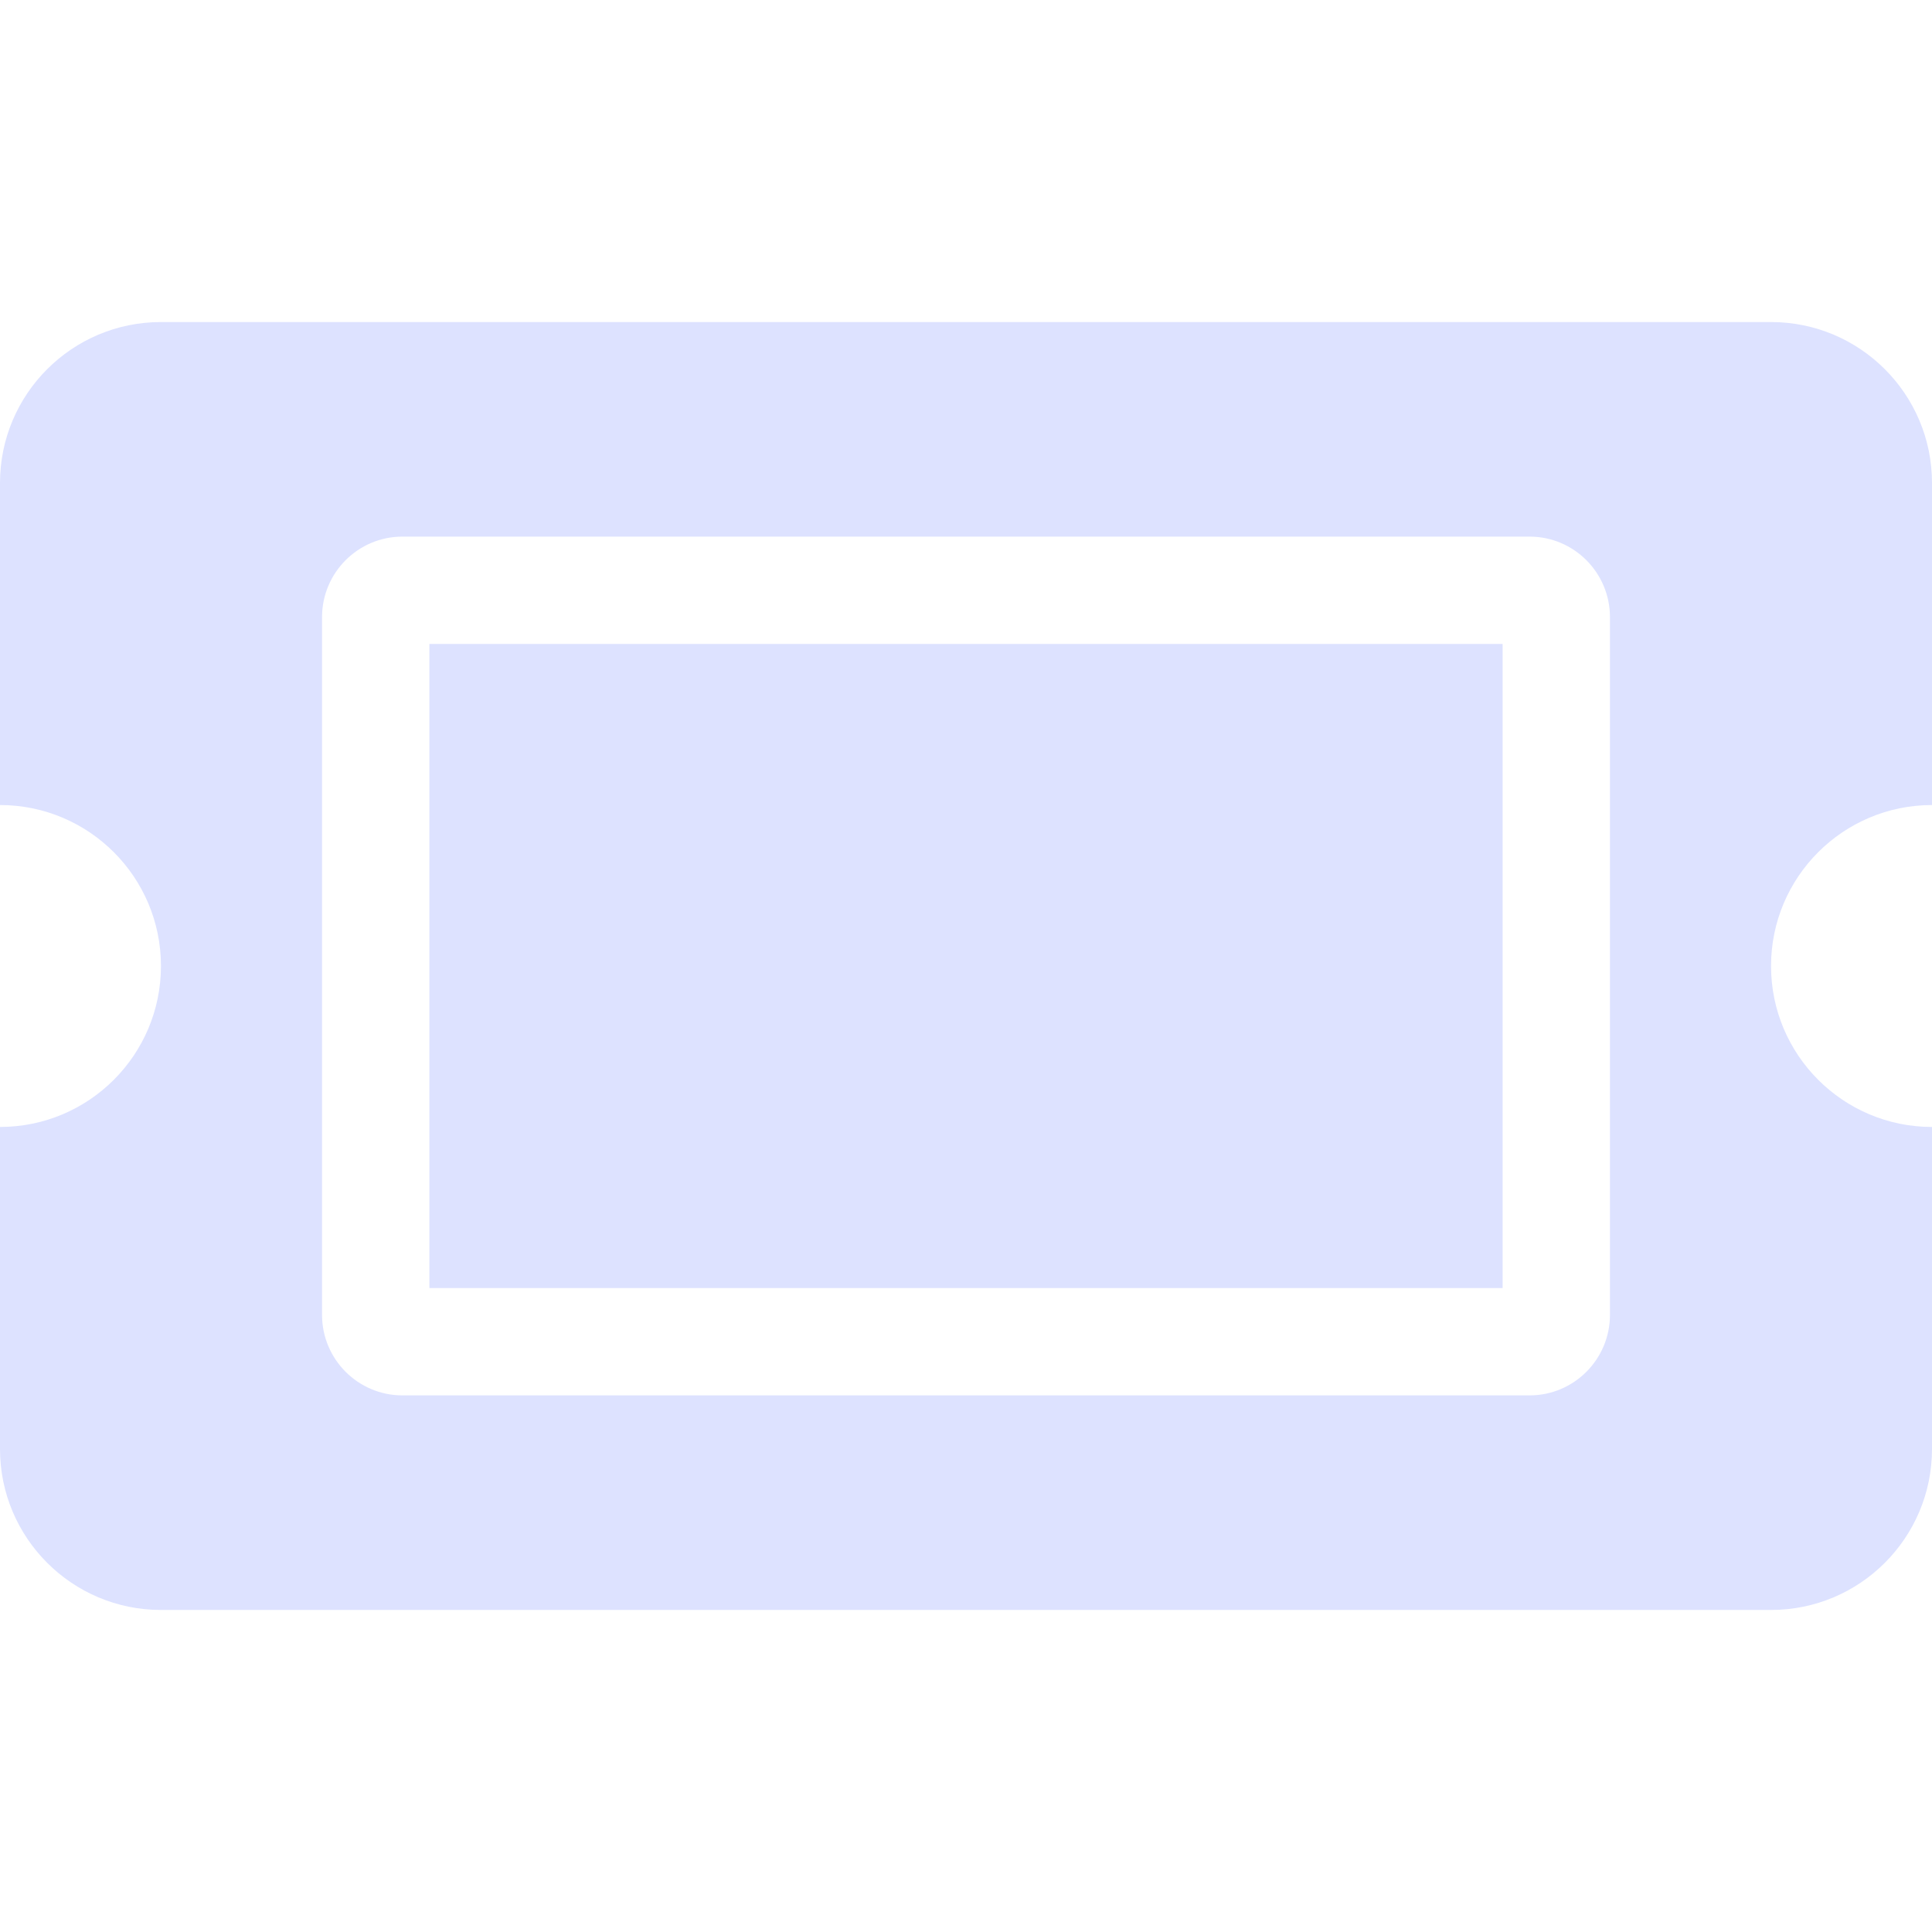
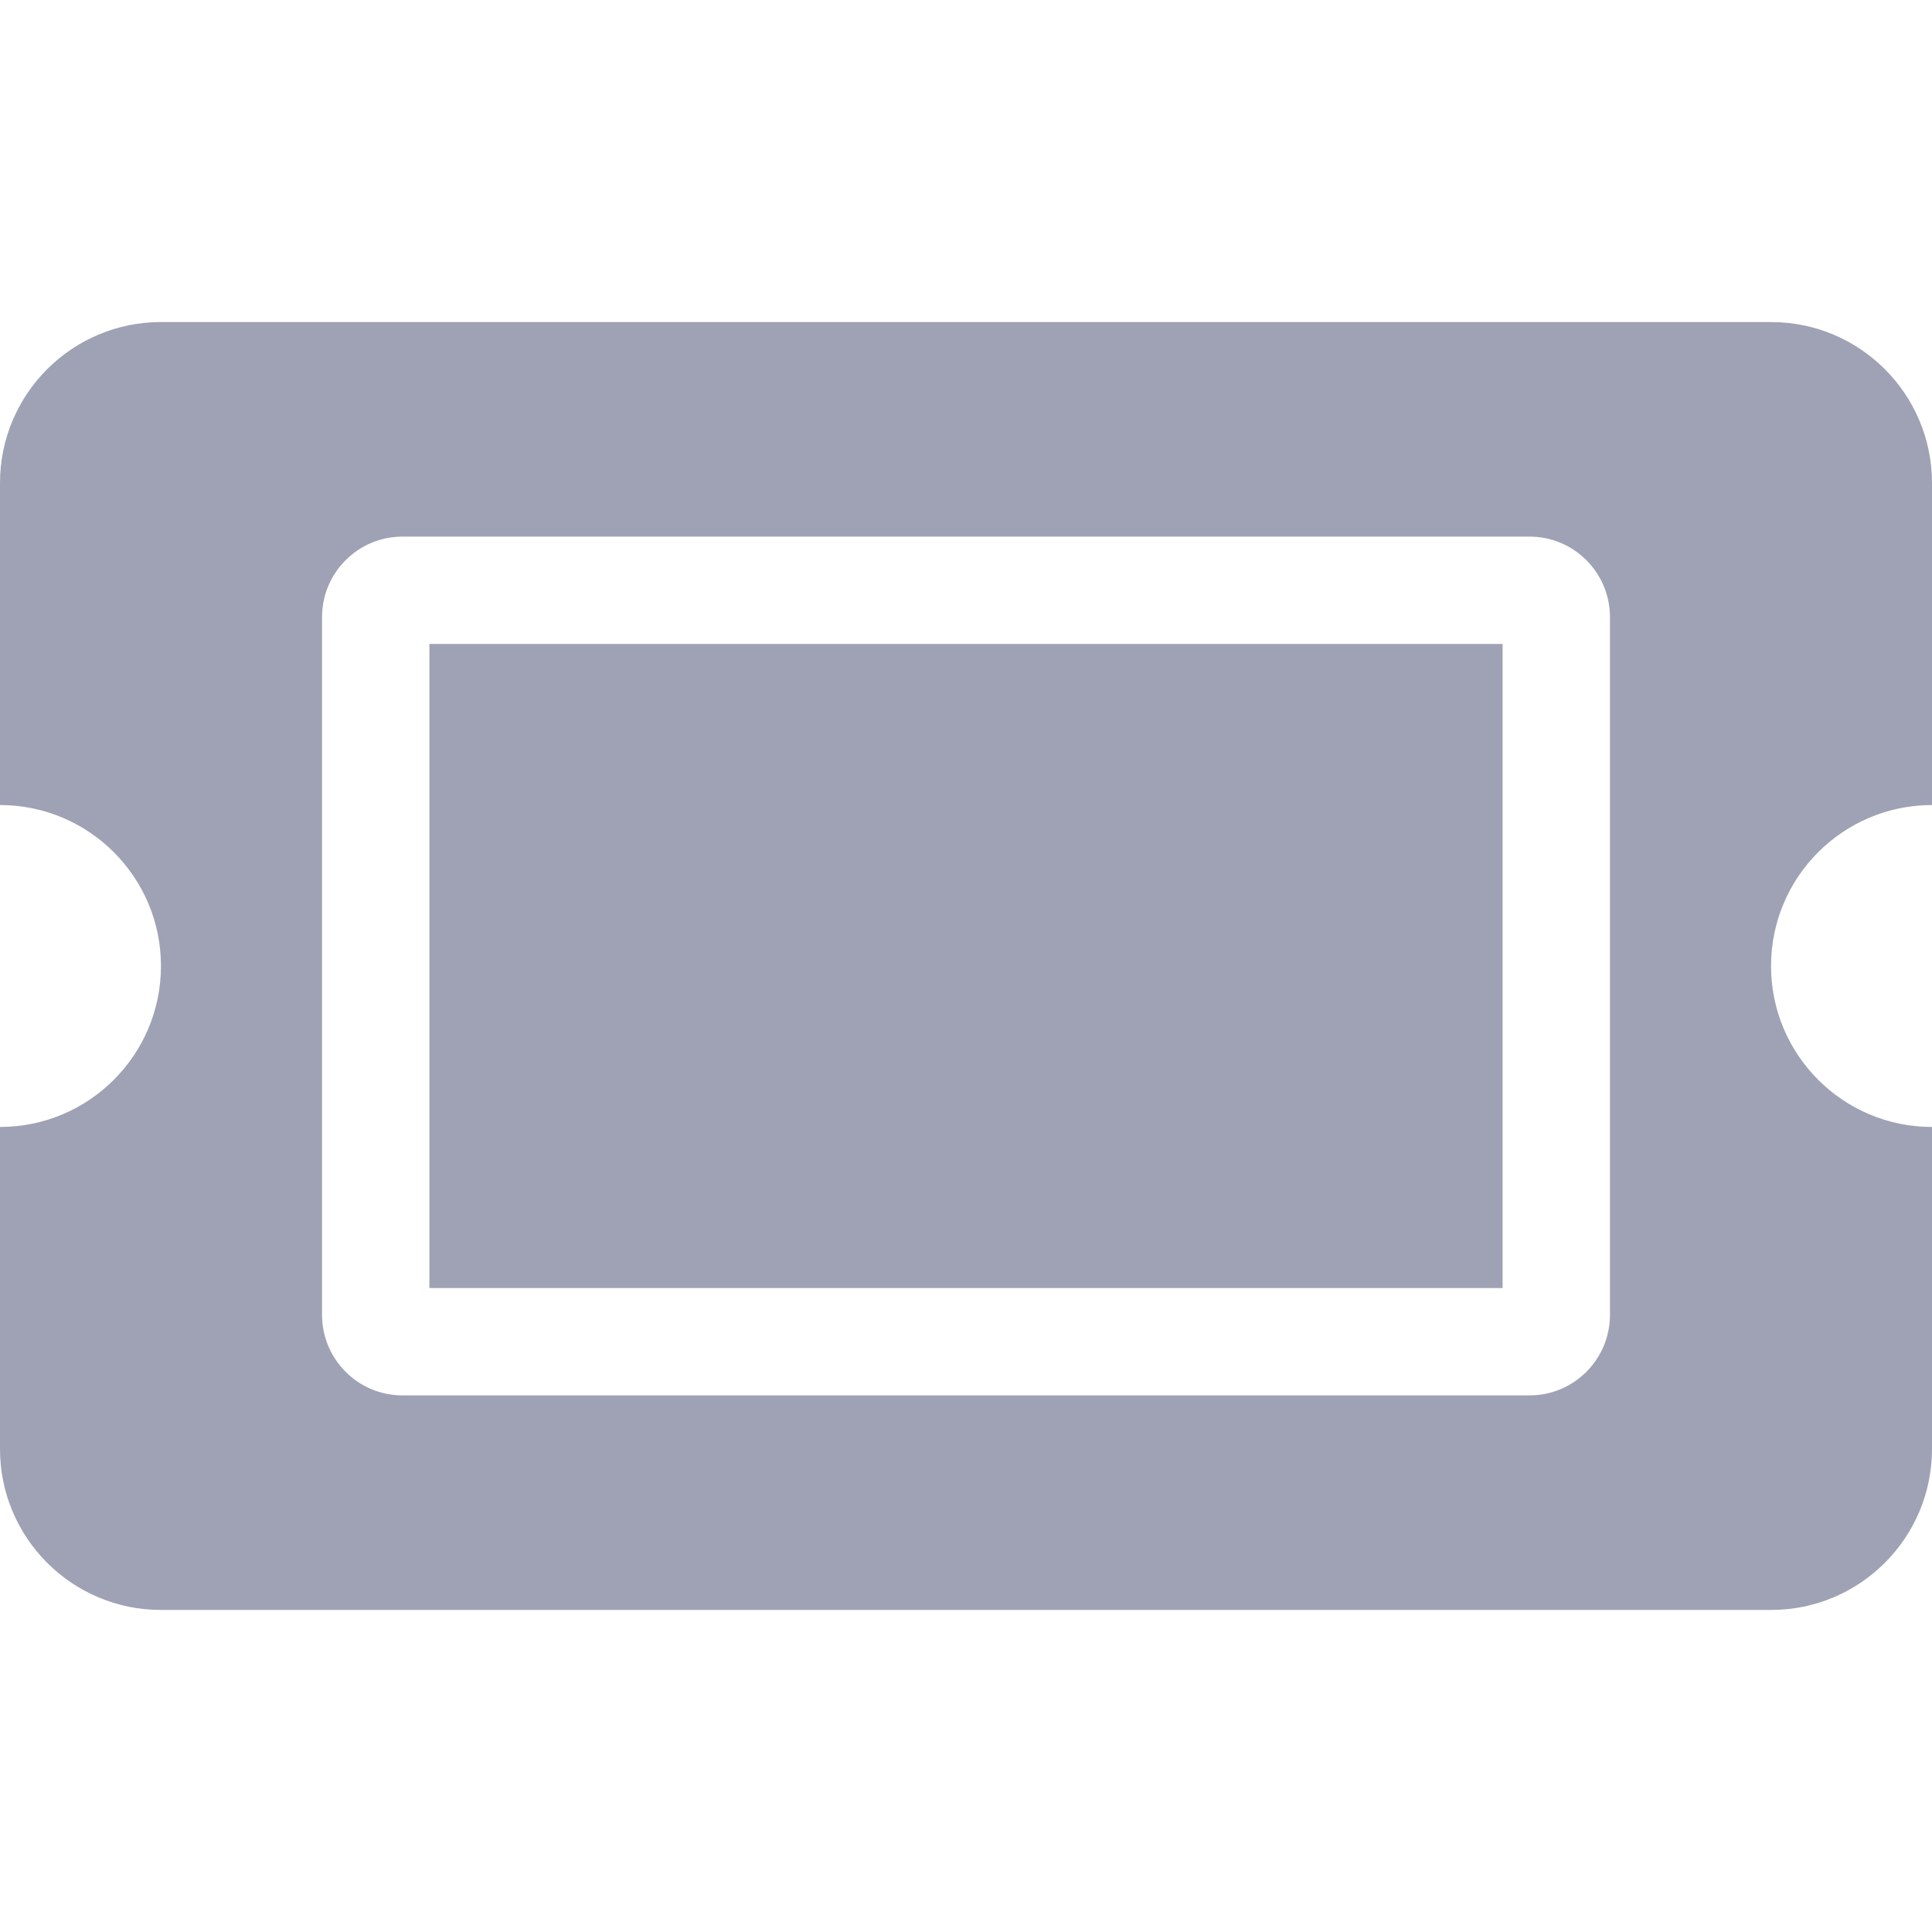
<svg xmlns="http://www.w3.org/2000/svg" width="16" height="16" viewBox="0 0 16 16" fill="none">
-   <path d="M3.556 5.333H12.444V10.667H3.556V5.333ZM14.667 8C14.667 8.736 15.264 9.333 16 9.333V12C16 12.736 15.403 13.333 14.667 13.333H1.333C0.597 13.333 0 12.736 0 12V9.333C0.736 9.333 1.333 8.736 1.333 8C1.333 7.264 0.736 6.667 0 6.667V4C0 3.264 0.597 2.667 1.333 2.667H14.667C15.403 2.667 16 3.264 16 4V6.667C15.264 6.667 14.667 7.264 14.667 8ZM13.333 5.111C13.333 4.743 13.035 4.444 12.667 4.444H3.333C2.965 4.444 2.667 4.743 2.667 5.111V10.889C2.667 11.257 2.965 11.556 3.333 11.556H12.667C13.035 11.556 13.333 11.257 13.333 10.889V5.111Z" fill="#DDE2FF" />
+   <path d="M3.556 5.333H12.444V10.667H3.556V5.333ZM14.667 8C14.667 8.736 15.264 9.333 16 9.333V12C16 12.736 15.403 13.333 14.667 13.333H1.333C0.597 13.333 0 12.736 0 12V9.333C0.736 9.333 1.333 8.736 1.333 8C1.333 7.264 0.736 6.667 0 6.667V4C0 3.264 0.597 2.667 1.333 2.667H14.667C15.403 2.667 16 3.264 16 4V6.667C15.264 6.667 14.667 7.264 14.667 8ZM13.333 5.111C13.333 4.743 13.035 4.444 12.667 4.444H3.333C2.965 4.444 2.667 4.743 2.667 5.111V10.889C2.667 11.257 2.965 11.556 3.333 11.556H12.667C13.035 11.556 13.333 11.257 13.333 10.889V5.111Z" fill="#9FA2B4" />
</svg>
